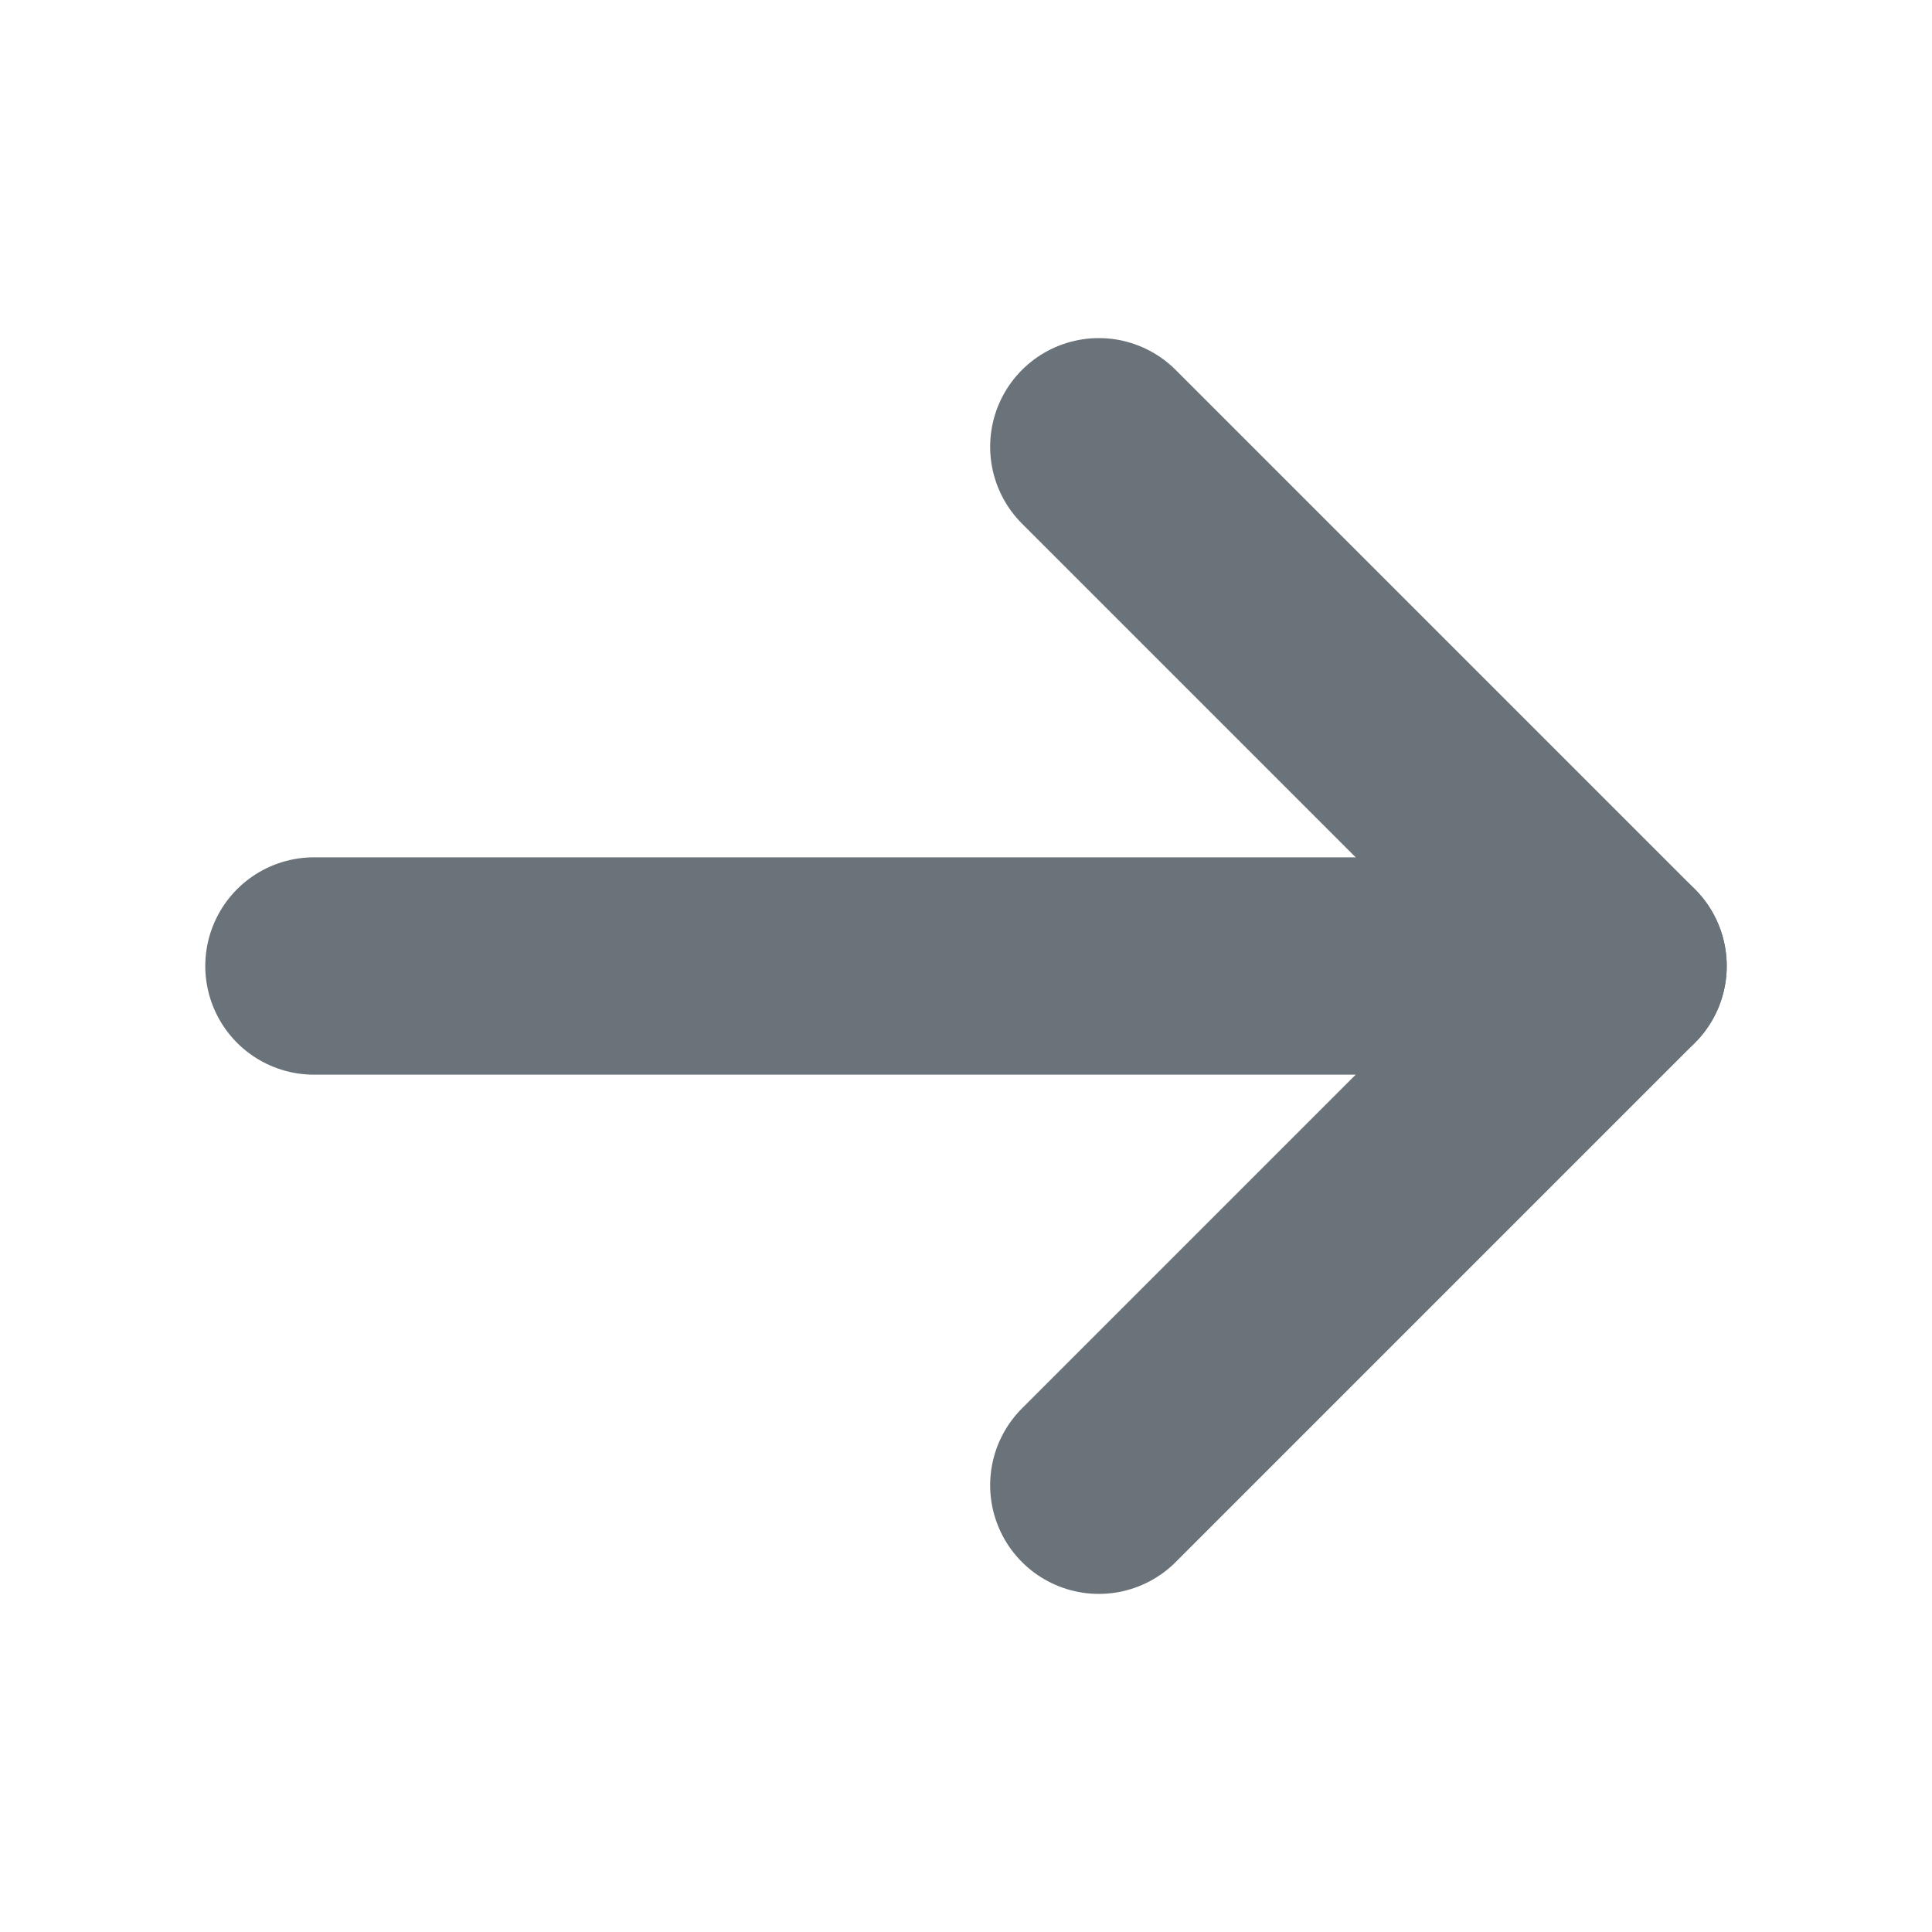
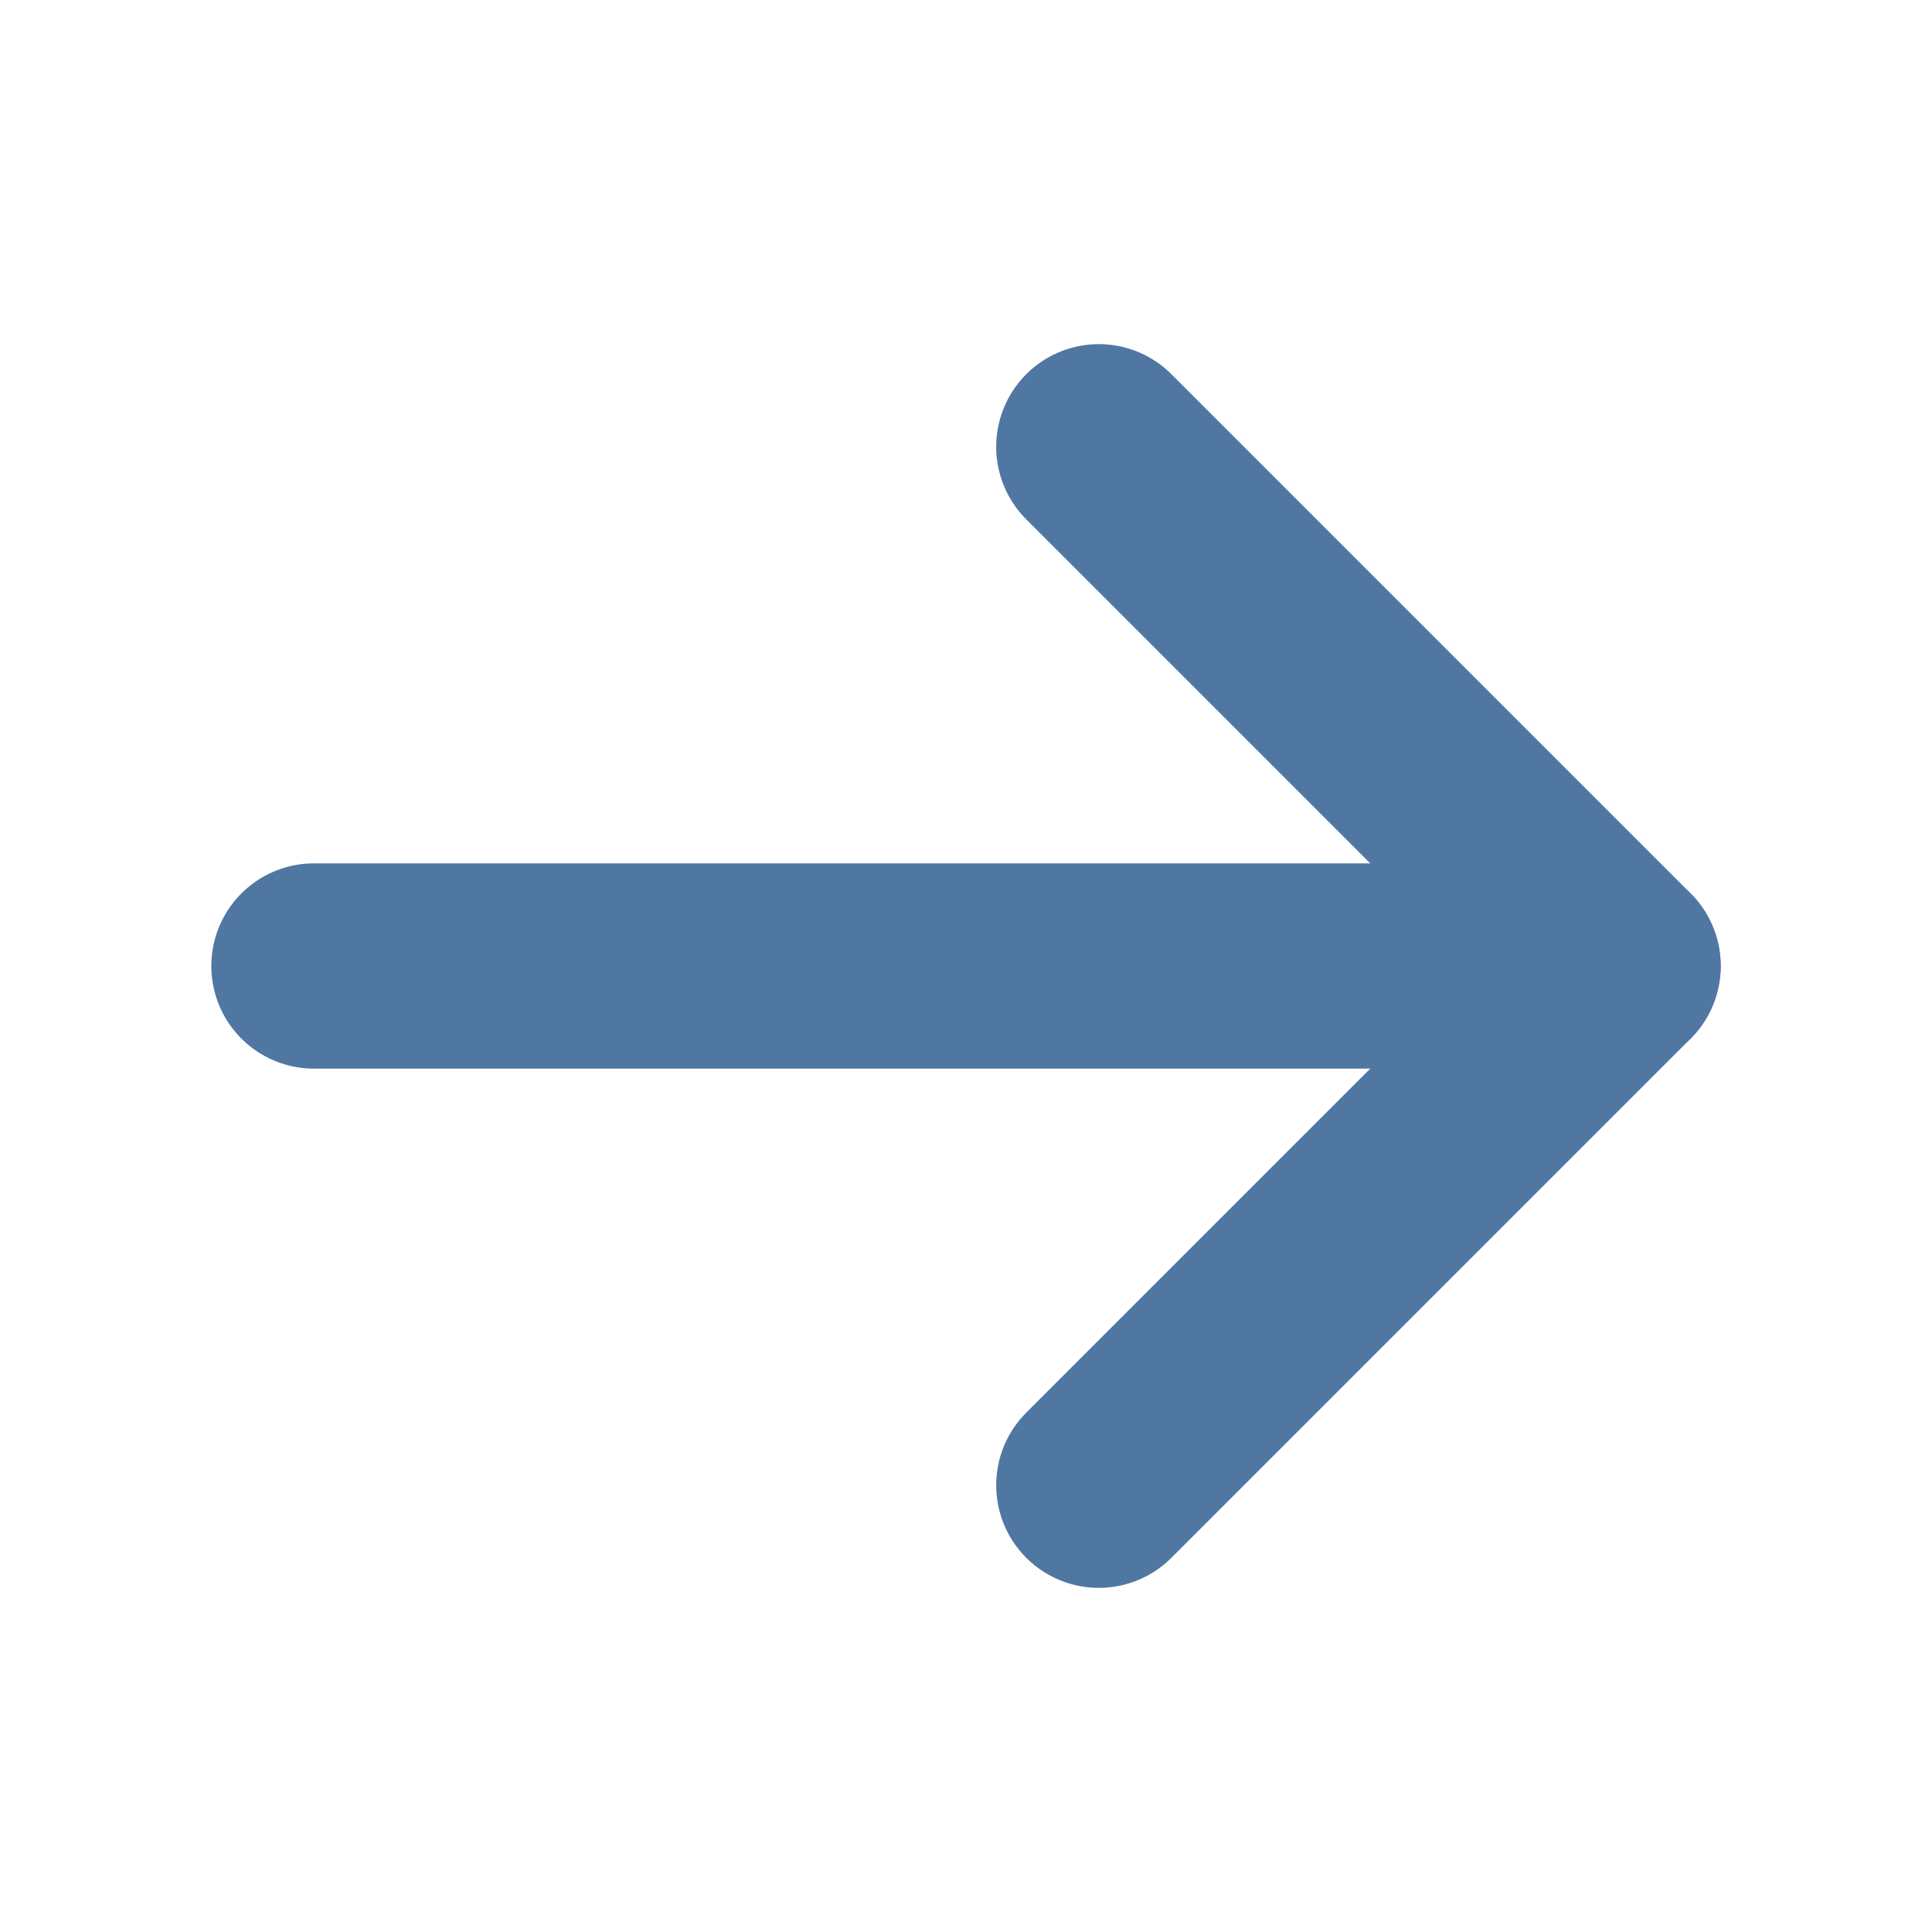
<svg xmlns="http://www.w3.org/2000/svg" version="1.1" id="Ebene_1" x="0px" y="0px" width="16px" height="16px" viewBox="0 0 16 16" style="enable-background:new 0 0 16 16;" xml:space="preserve">
  <style type="text/css">
- 	.st0{fill:none;stroke:#6a737a;stroke-width:1.8;stroke-linecap:round;stroke-linejoin:round;stroke-miterlimit:10;}
+ 	.st0{fill:none;stroke:#5077a2;stroke-width:1.7;stroke-linecap:round;stroke-linejoin:round;stroke-miterlimit:10;}
</style>
  <g>
    <line class="st0" x1="9.1" y1="3.7" x2="13.4" y2="8" />
    <line class="st0" x1="9.1" y1="12.3" x2="13.4" y2="8" />
  </g>
  <line class="st0" x1="2.6" y1="8" x2="11.9" y2="8" />
</svg>
